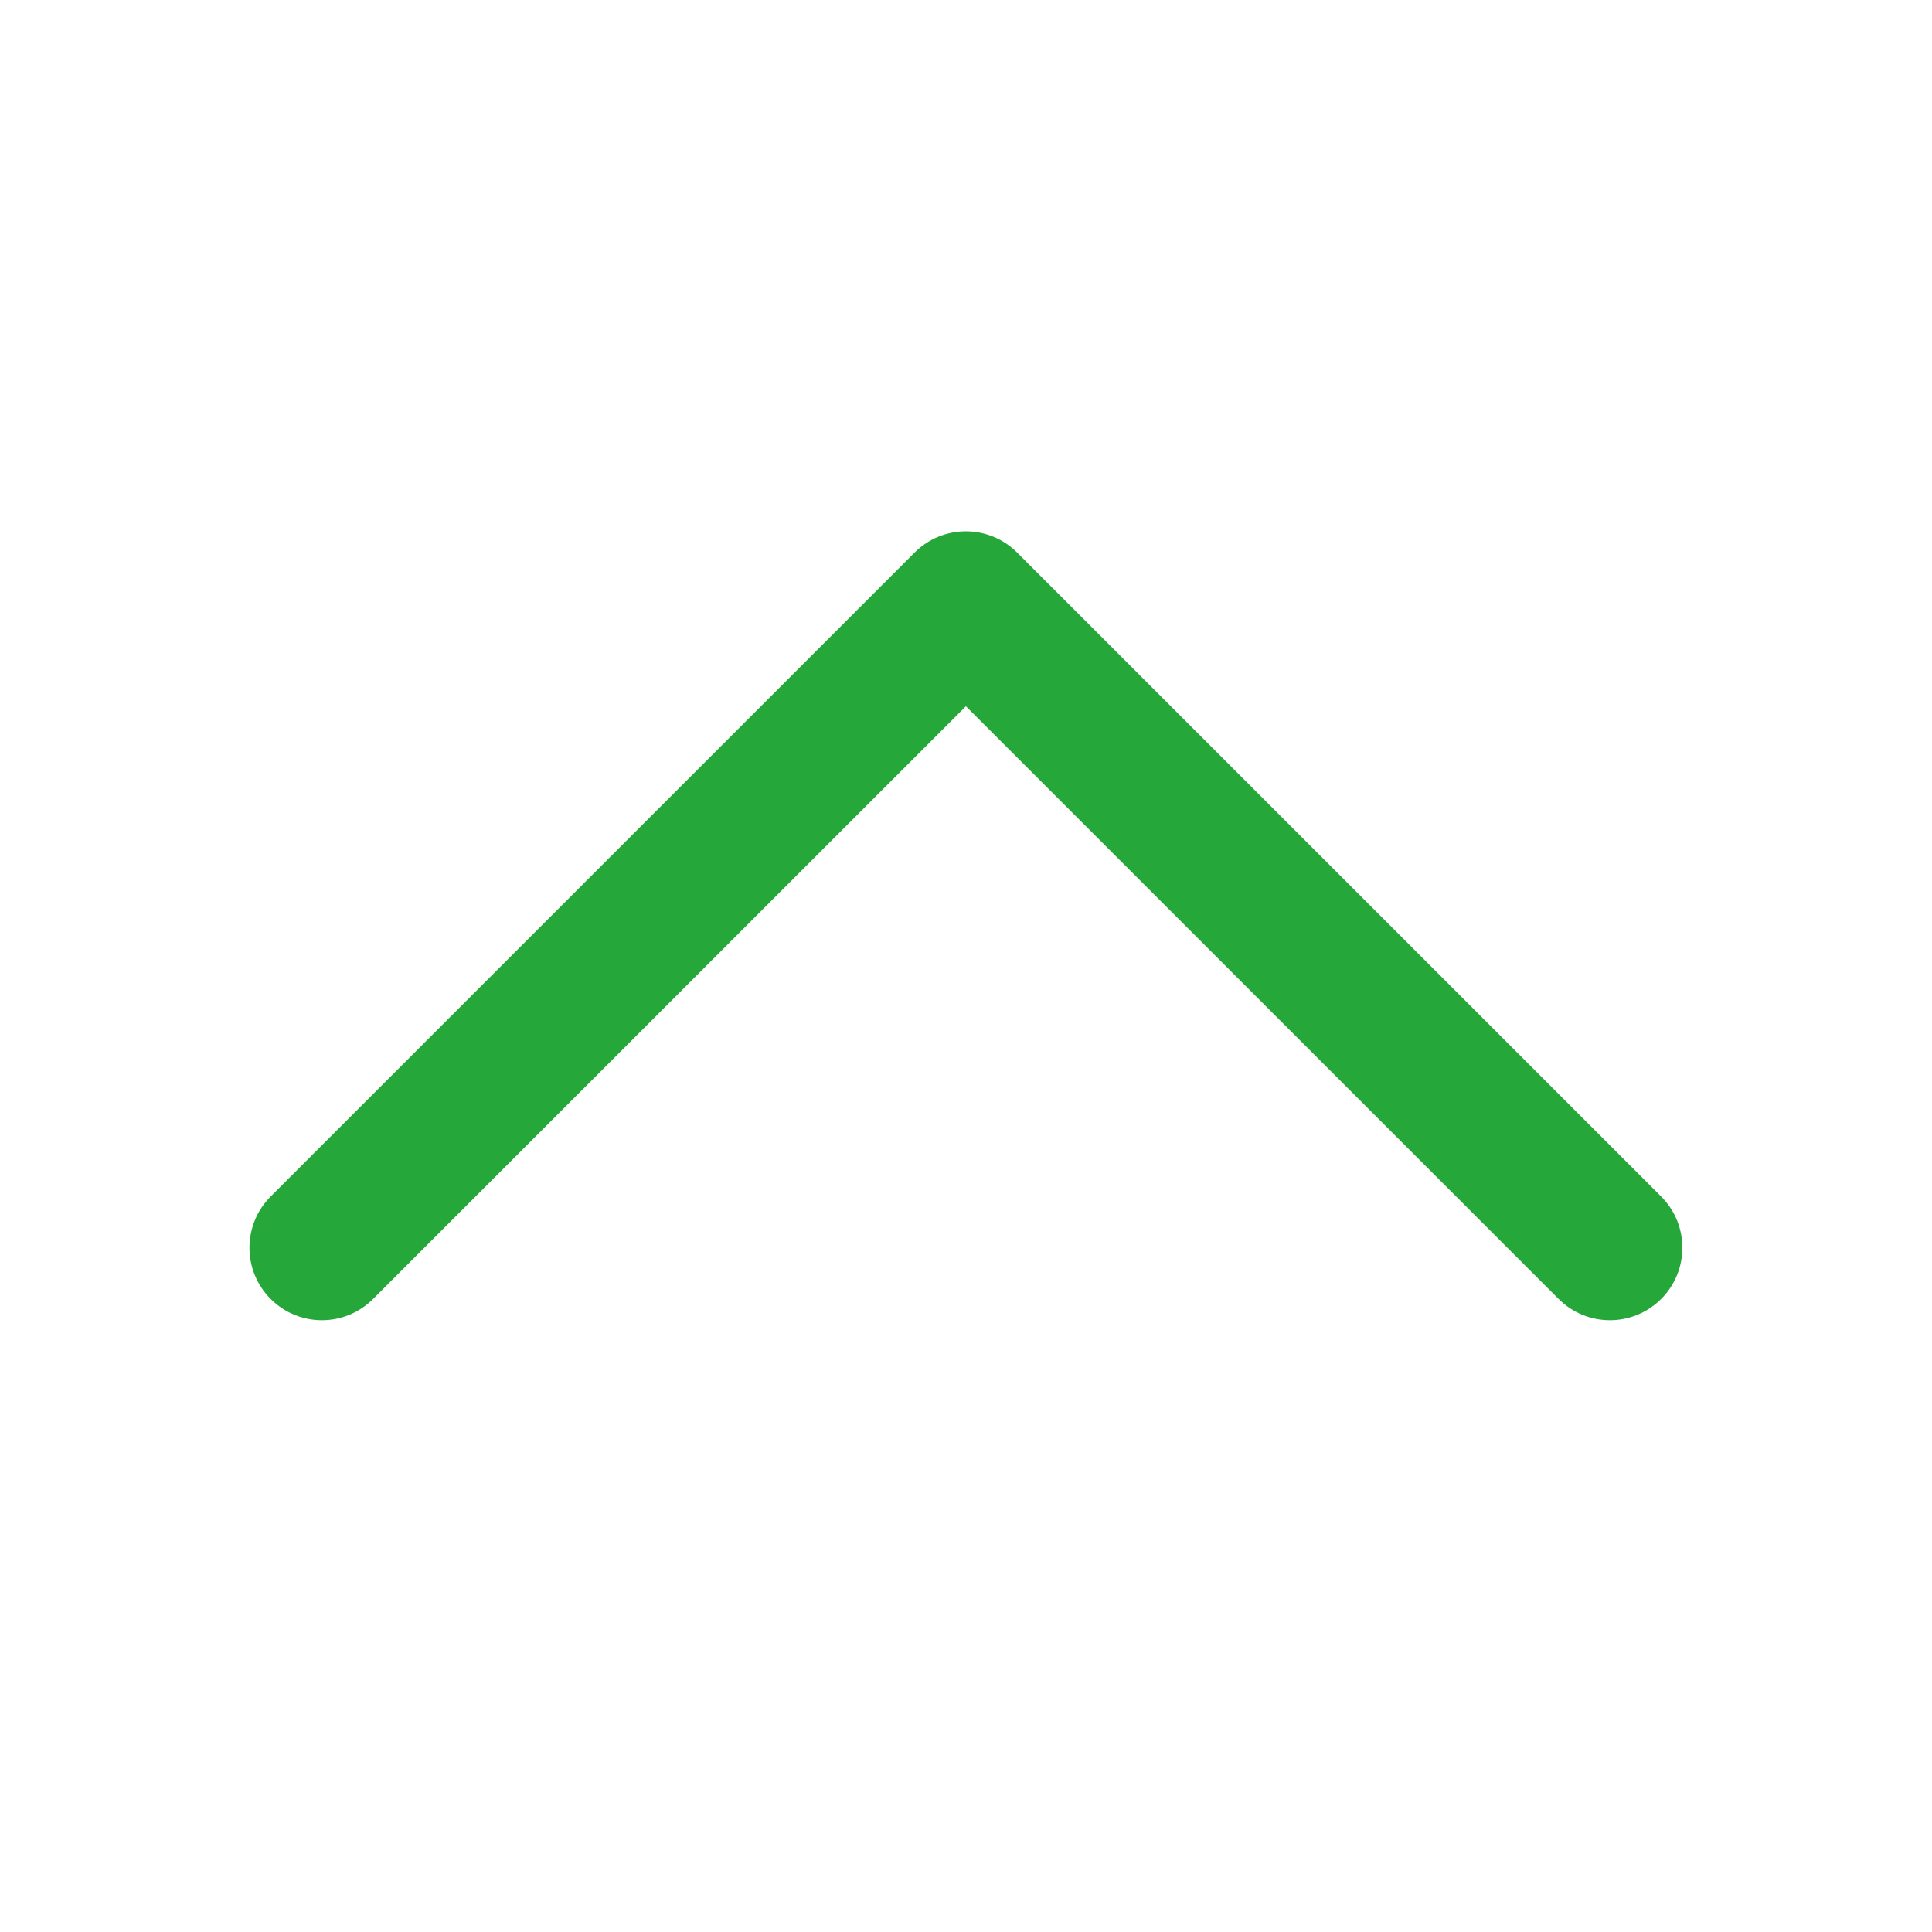
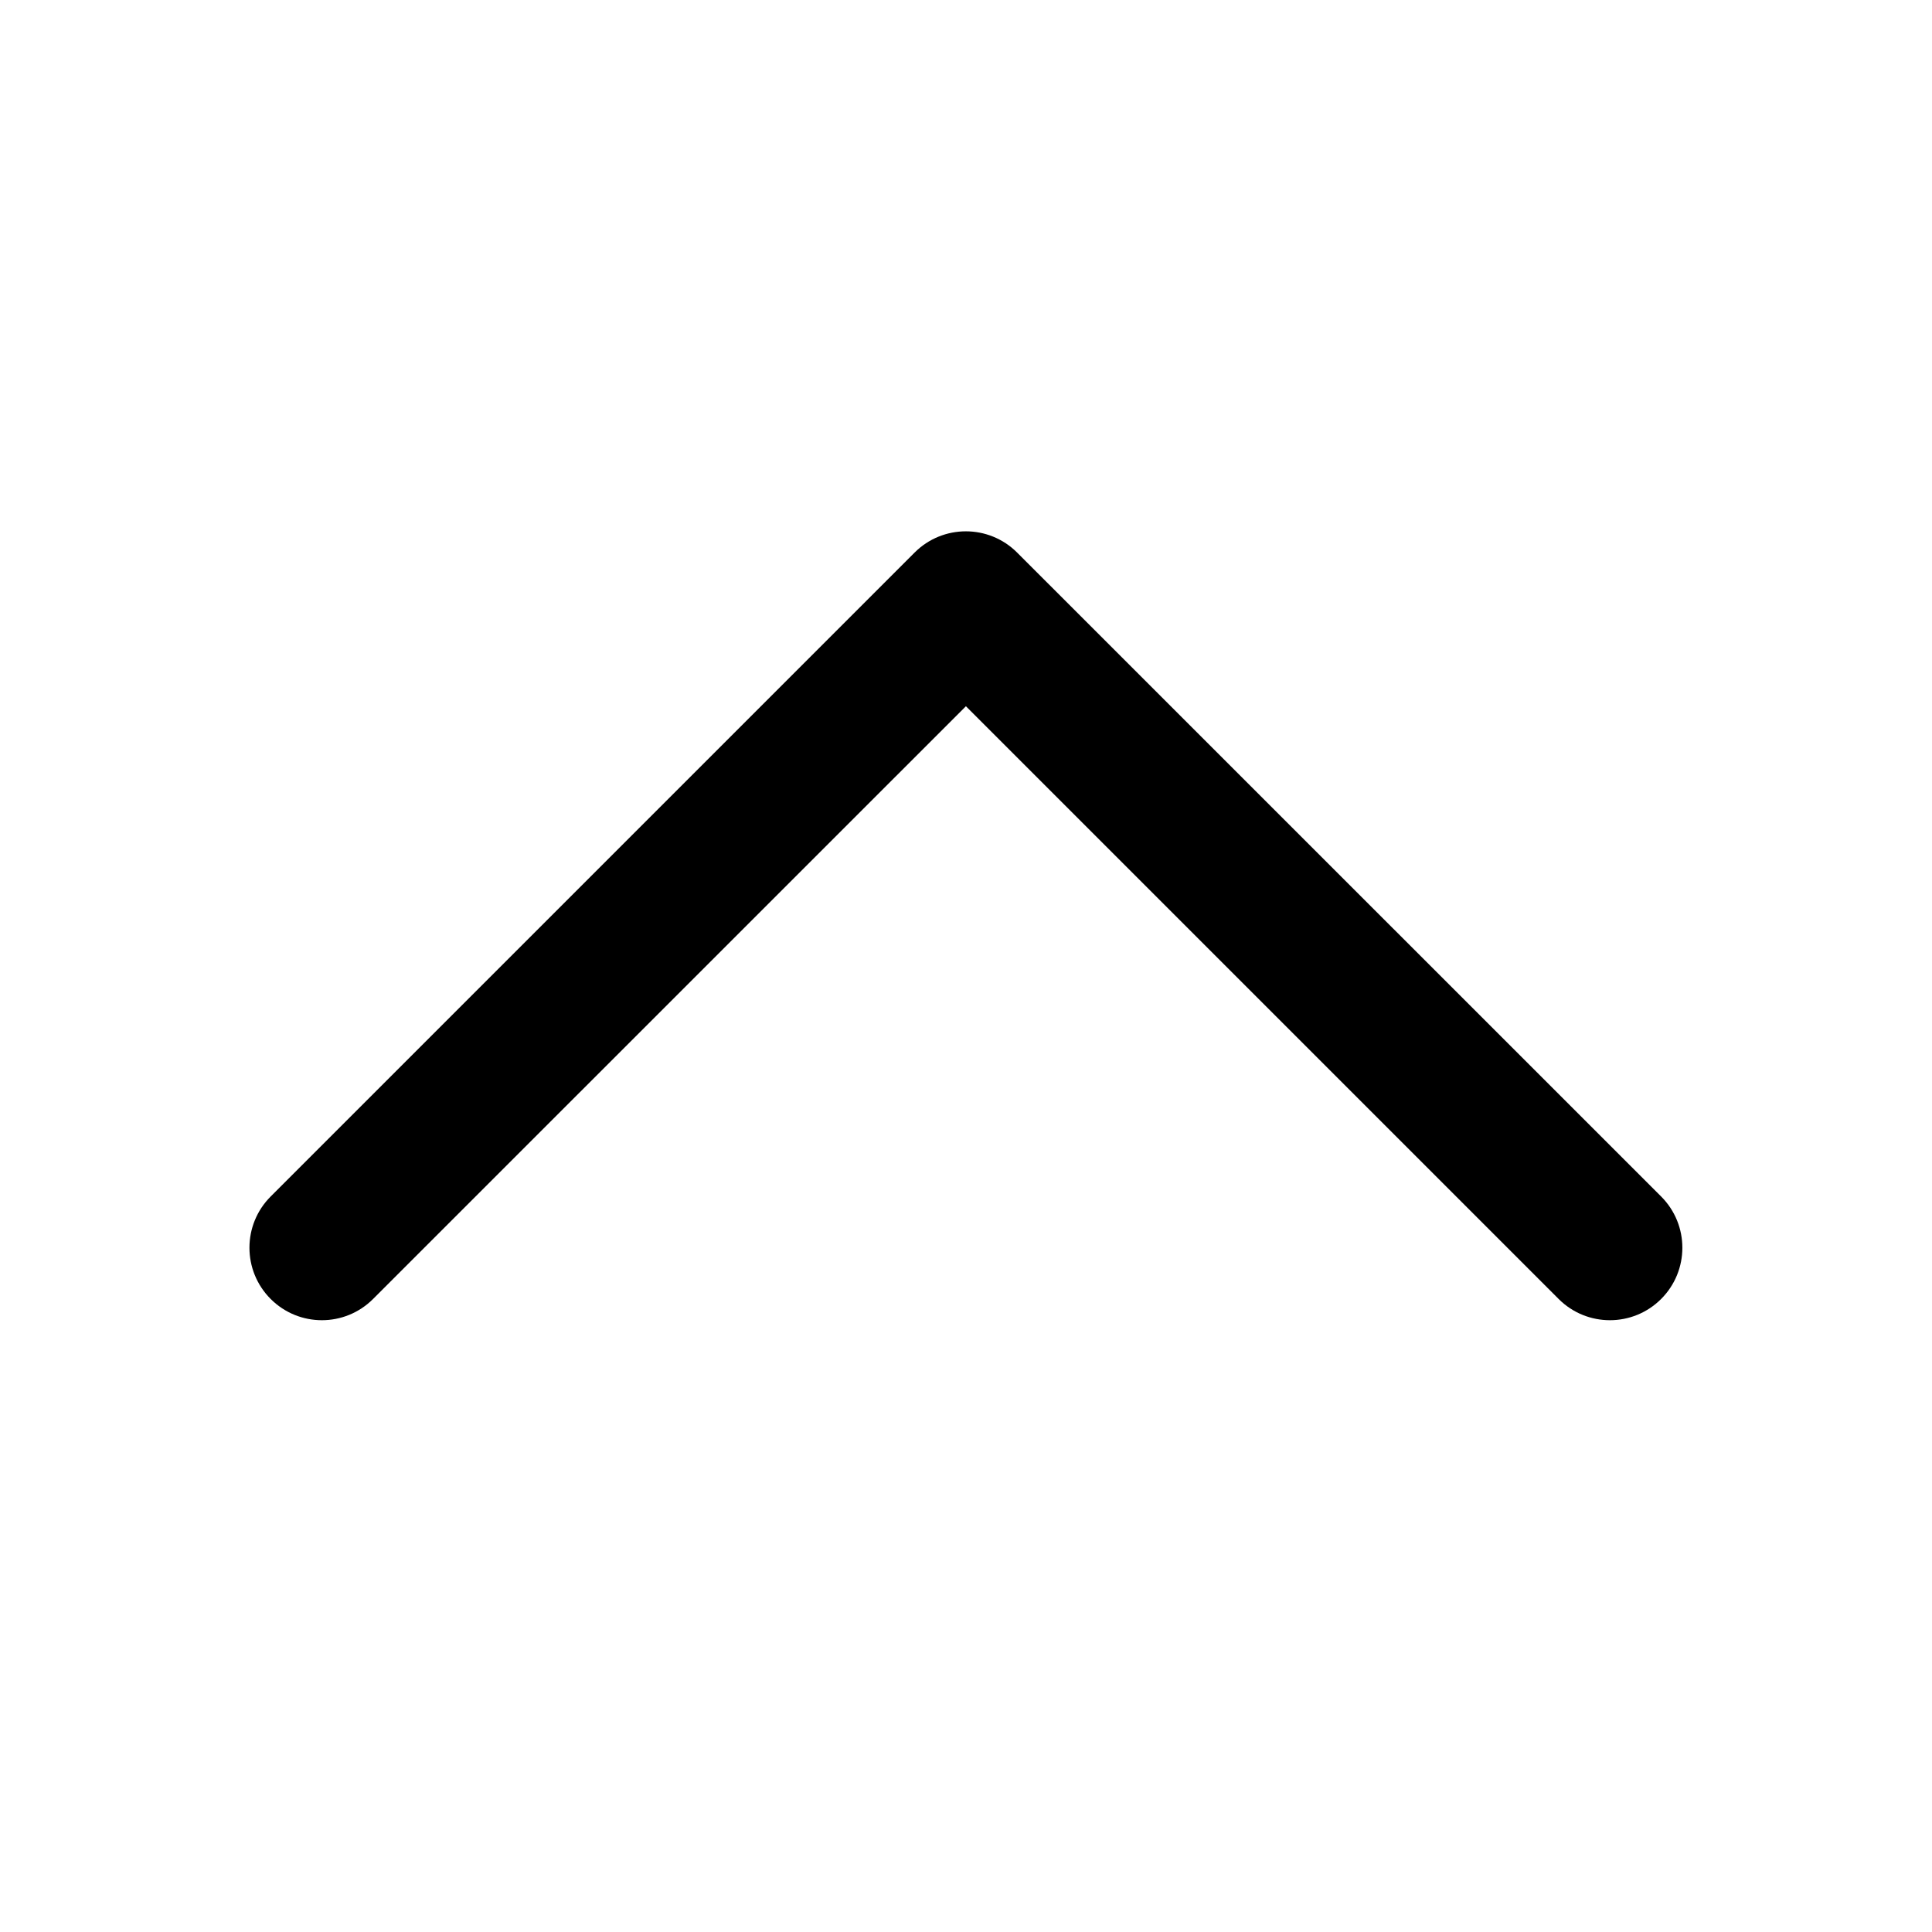
- <svg xmlns="http://www.w3.org/2000/svg" width="20" height="20" viewBox="0 0 20 20" fill="#25A839">
+ <svg xmlns="http://www.w3.org/2000/svg" width="20" height="20" viewBox="0 0 20 20" fill="currentColor">
  <path d="M2.802 13.447C3.095 13.74 3.569 13.74 3.862 13.447L9.999 7.311L16.135 13.447C16.428 13.74 16.903 13.74 17.196 13.447C17.489 13.154 17.489 12.679 17.196 12.386L10.529 5.72C10.236 5.427 9.761 5.427 9.468 5.72L2.802 12.386C2.509 12.679 2.509 13.154 2.802 13.447Z" />
</svg>
